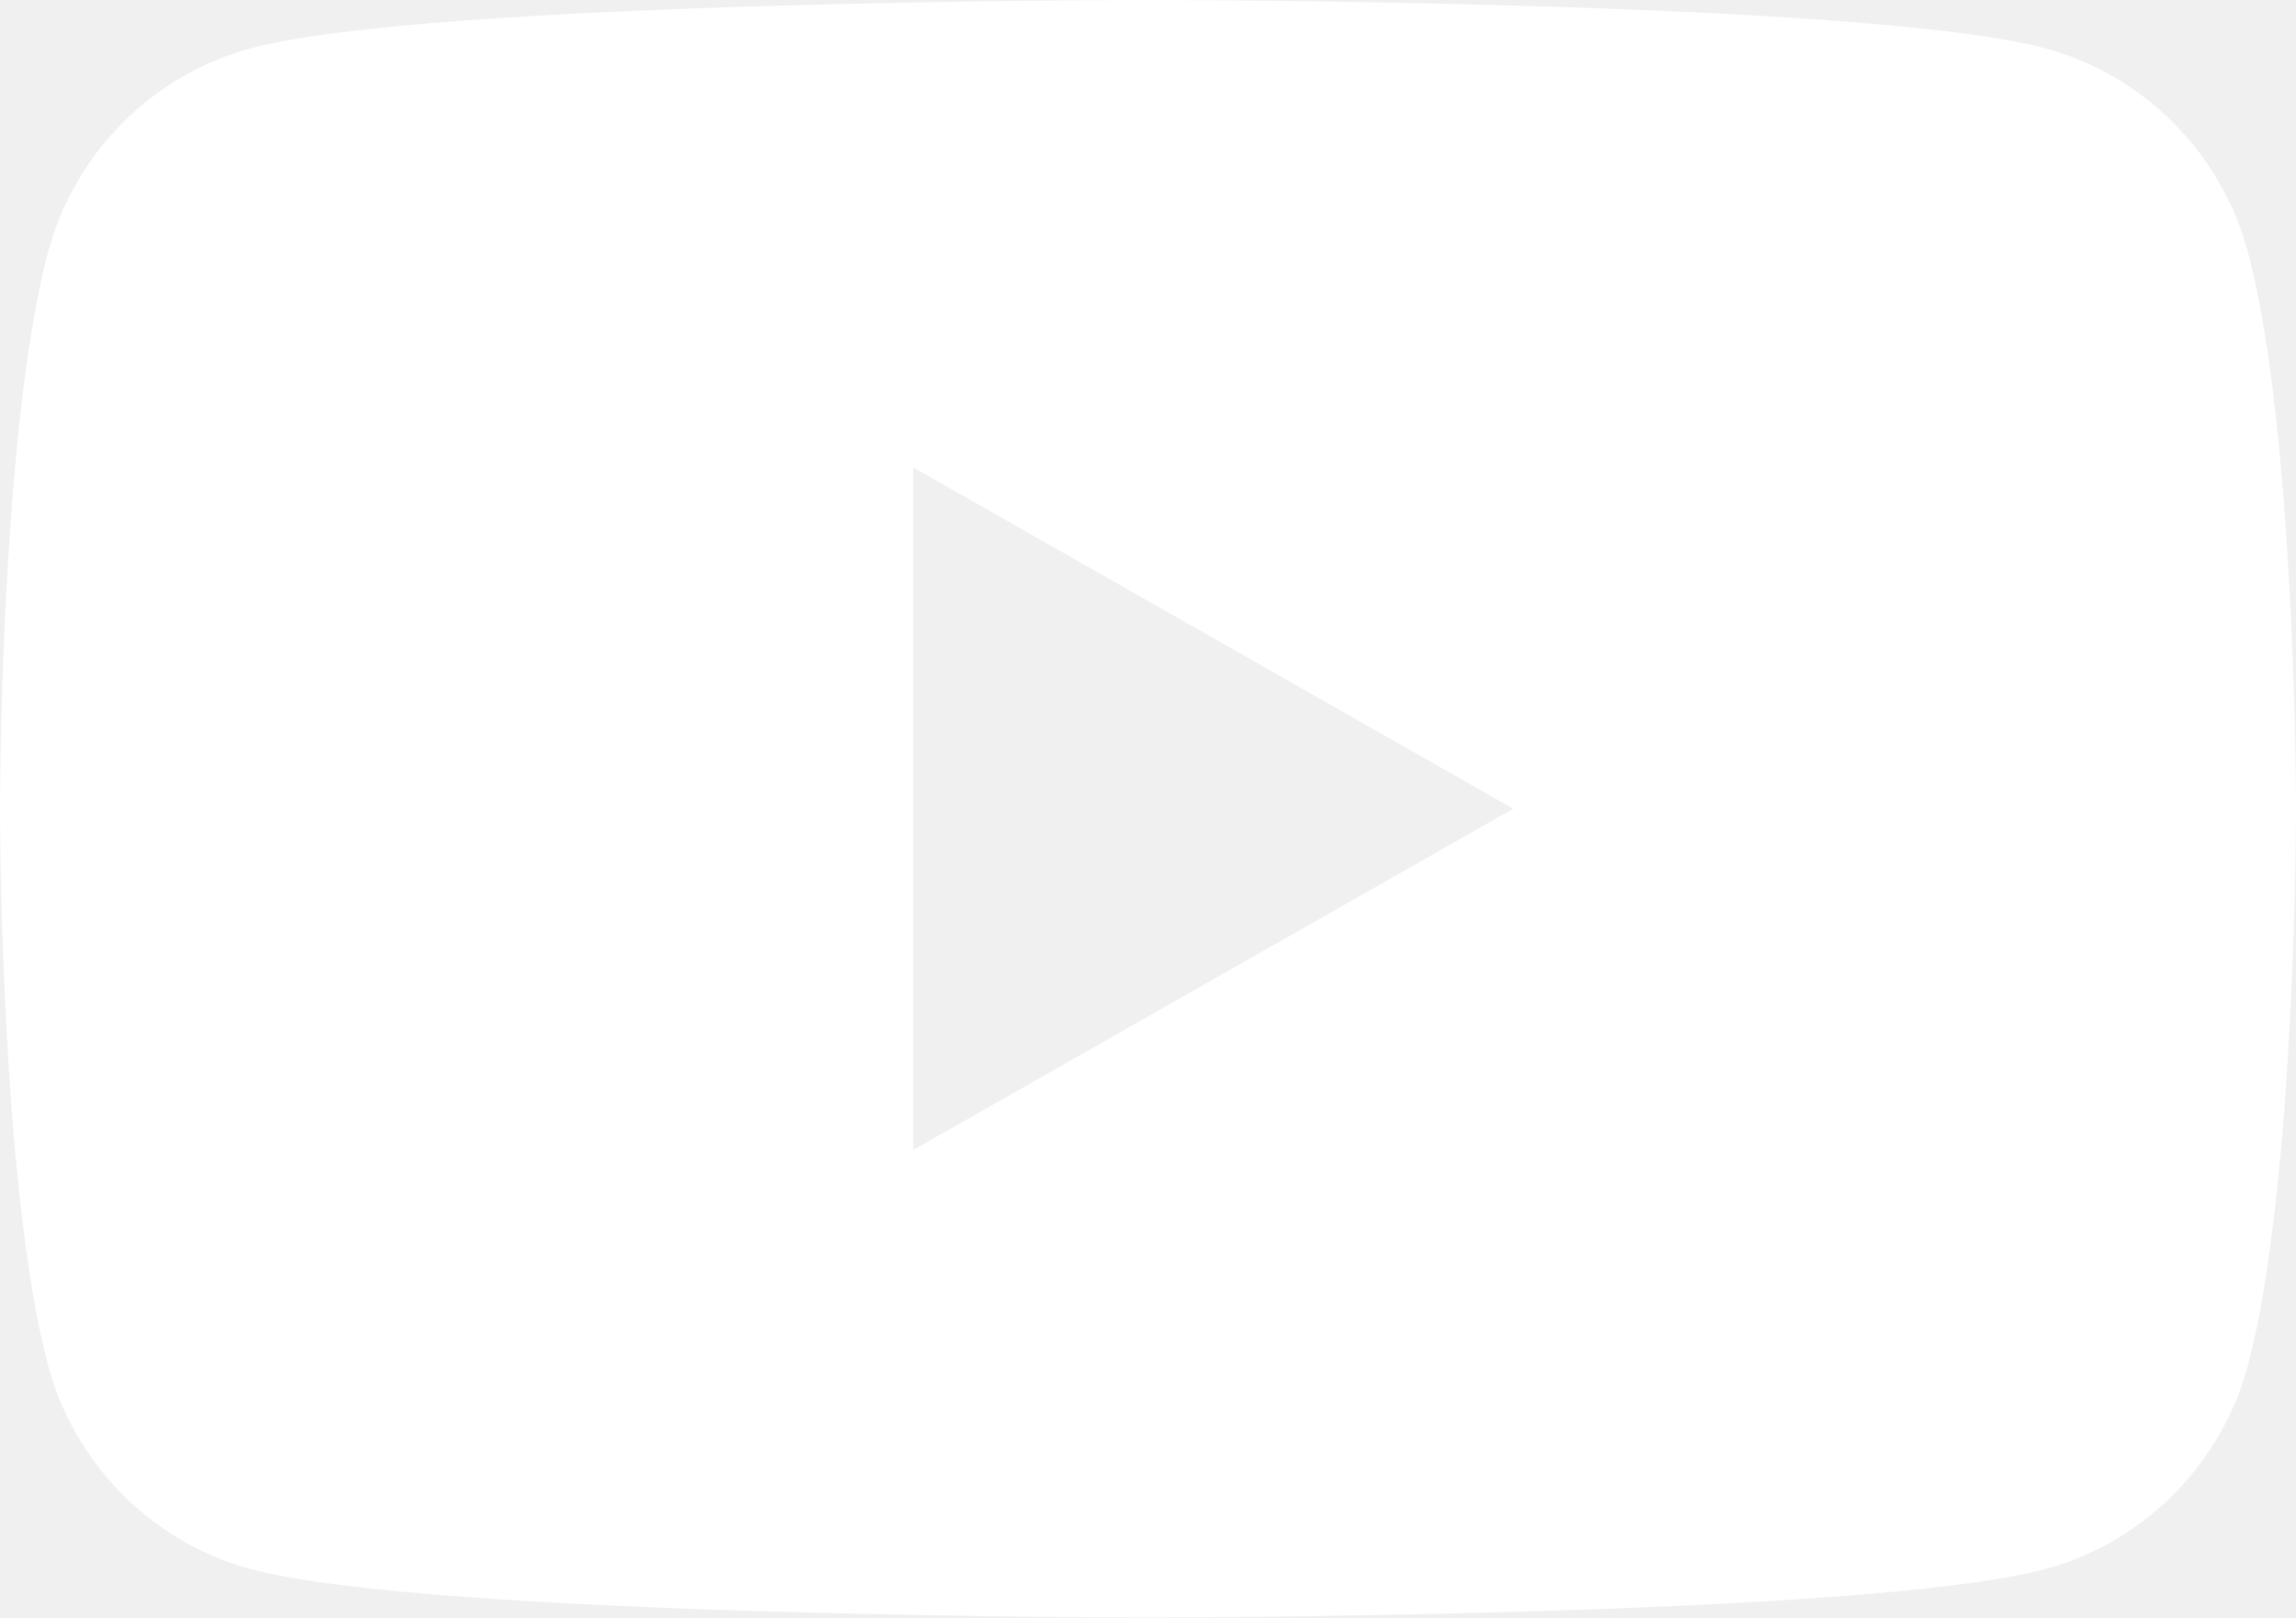
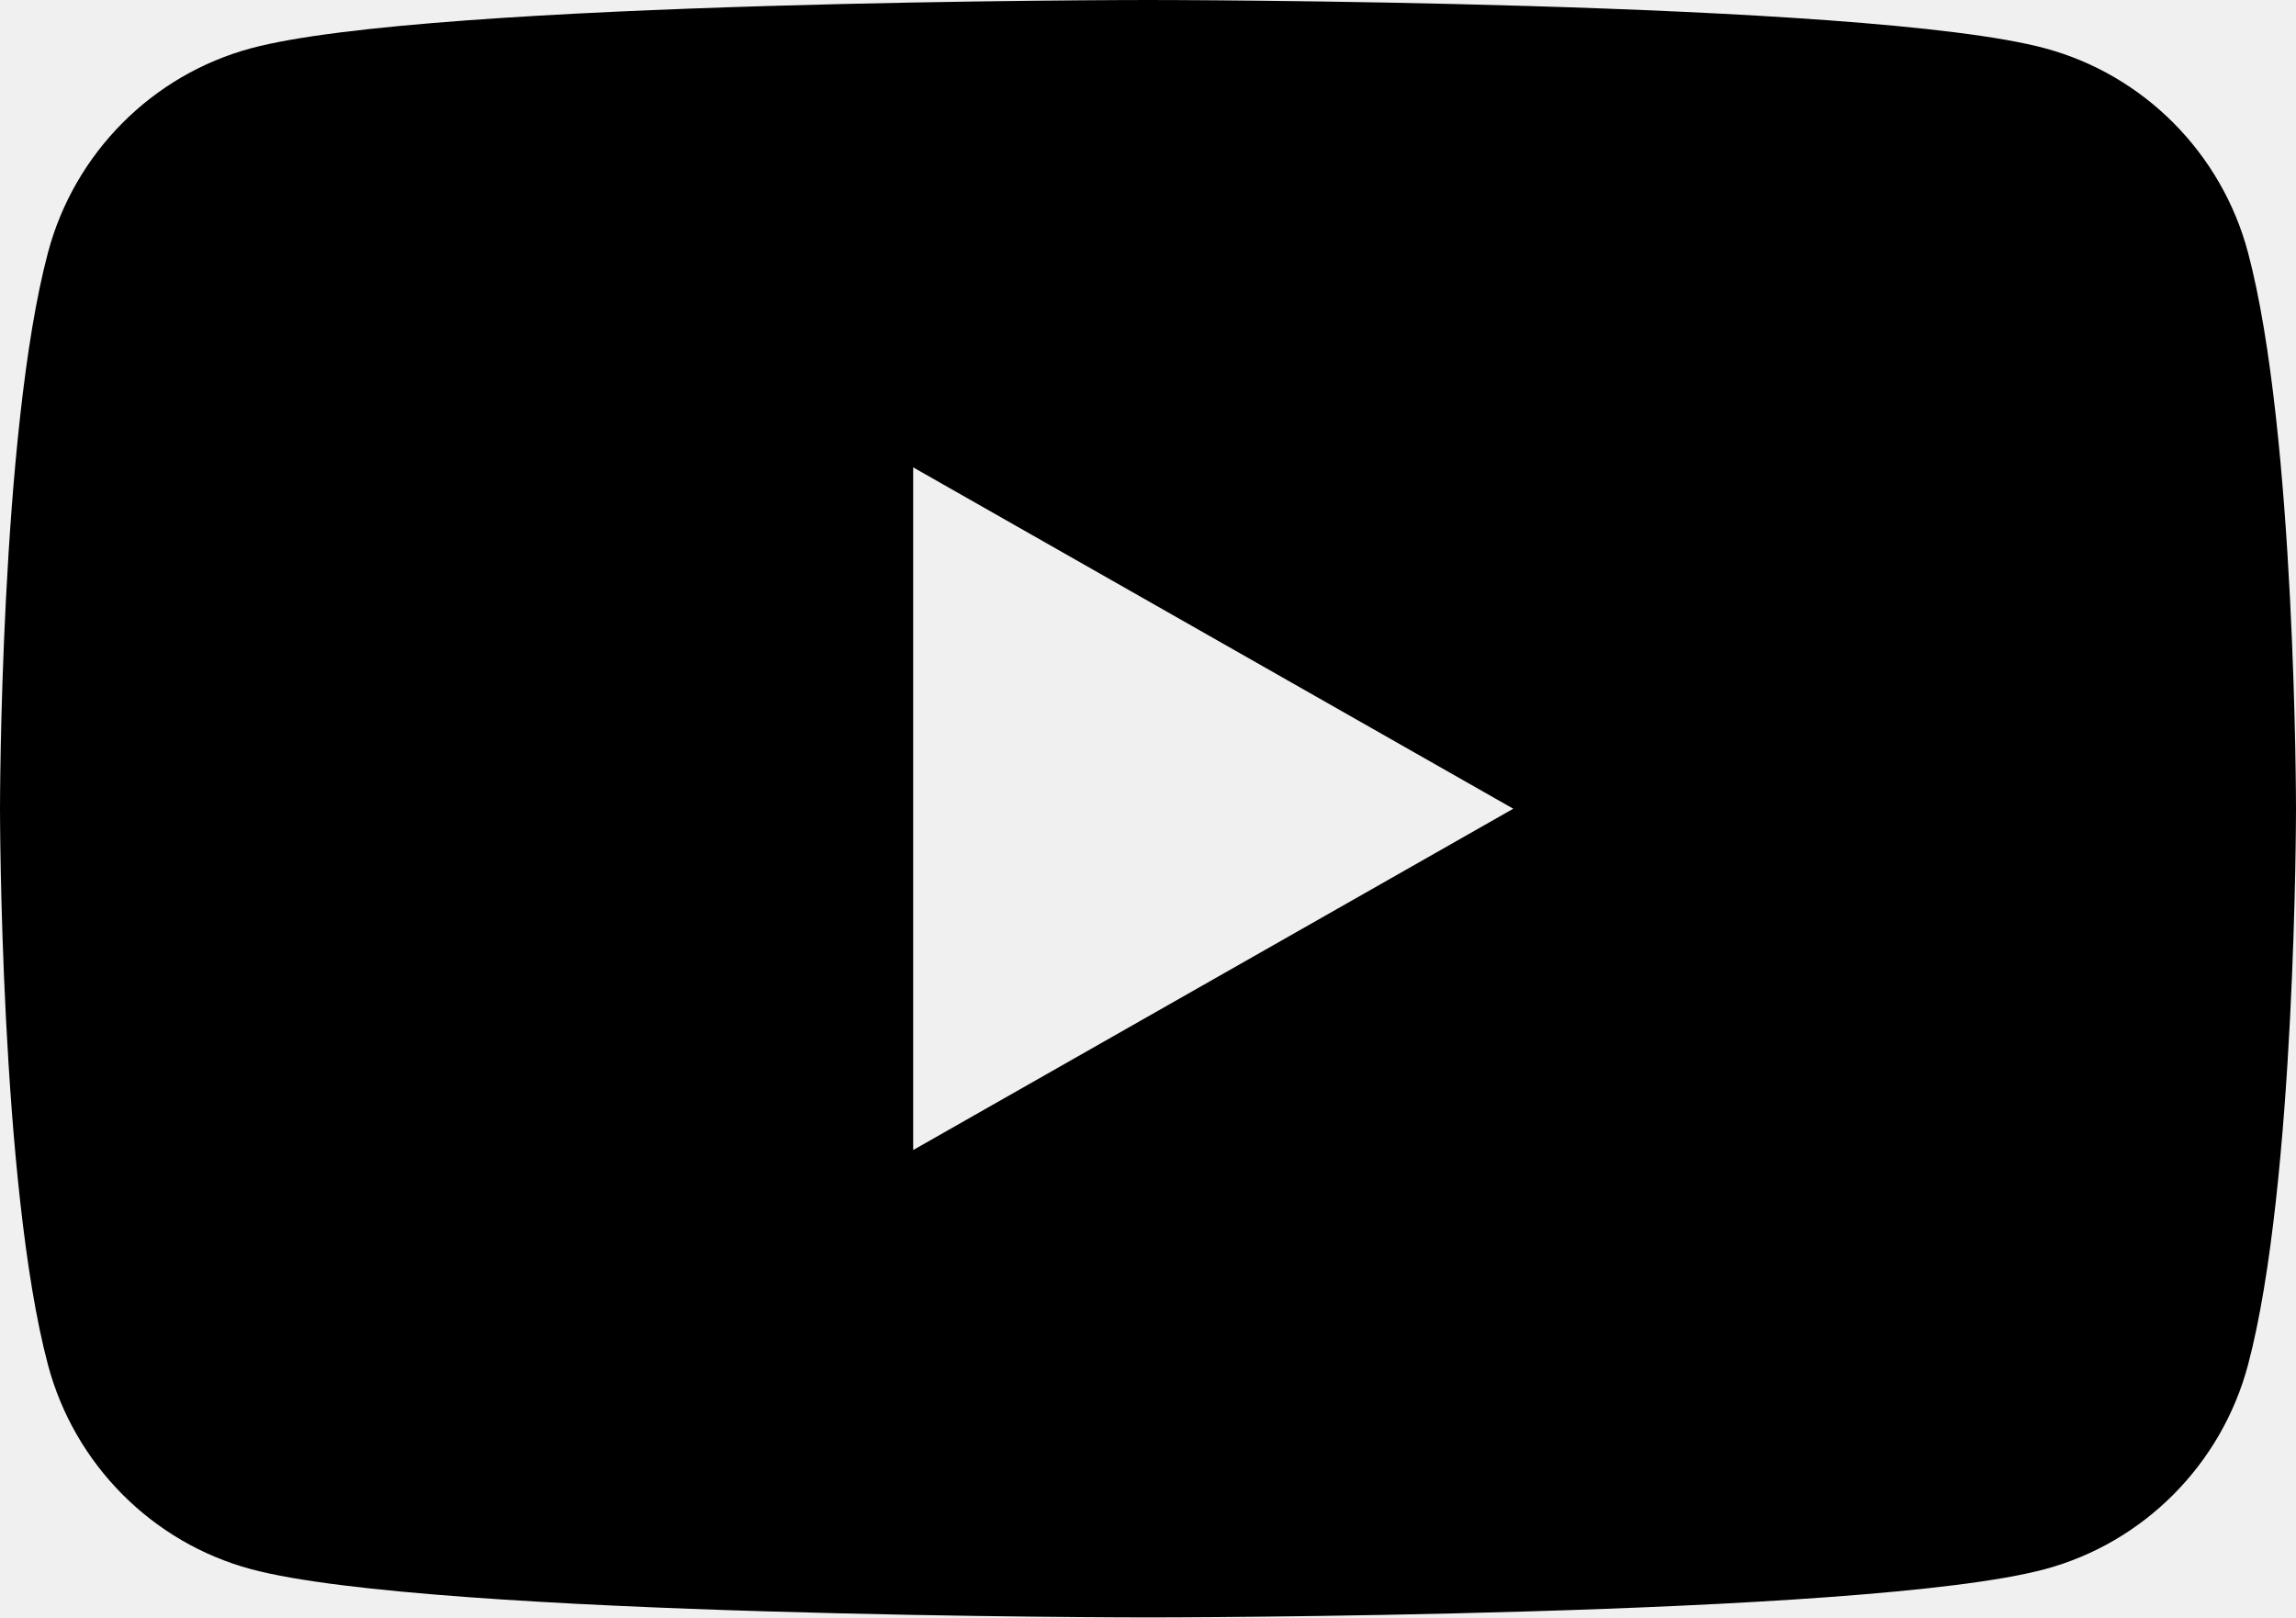
<svg xmlns="http://www.w3.org/2000/svg" version="1.1" id="svg2" xml:space="preserve" width="234.667" height="165.333" viewBox="0 0 234.667 165.333">
  <defs id="defs6" />
  <g id="g10" transform="matrix(1.333333,0,0,-1.333333,0,165.3333)">
    <g id="g12" transform="scale(0.1)">
-       <path d="m 700,358.313 v 523.375 l 460,-261.7 z m 1023.22,688.057 c -20.24,76.22 -79.88,136.24 -155.6,156.61 C 1430.37,1240 880,1240 880,1240 c 0,0 -550.367,0 -687.621,-37.02 C 116.656,1182.61 57.016,1122.59 36.777,1046.37 0,908.227 0,620 0,620 0,620 0,331.777 36.777,193.629 57.016,117.41 116.656,57.391 192.379,37.012 329.633,0 880,0 880,0 c 0,0 550.37,0 687.62,37.012 75.72,20.379 135.36,80.398 155.6,156.617 C 1760,331.777 1760,620 1760,620 c 0,0 0,288.227 -36.78,426.37" style="fill:#ffffff;fill-opacity:1;fill-rule:nonzero;stroke:none" id="path14" />
+       <path d="m 700,358.313 v 523.375 l 460,-261.7 z m 1023.22,688.057 c -20.24,76.22 -79.88,136.24 -155.6,156.61 C 1430.37,1240 880,1240 880,1240 c 0,0 -550.367,0 -687.621,-37.02 C 116.656,1182.61 57.016,1122.59 36.777,1046.37 0,908.227 0,620 0,620 0,620 0,331.777 36.777,193.629 57.016,117.41 116.656,57.391 192.379,37.012 329.633,0 880,0 880,0 c 0,0 550.37,0 687.62,37.012 75.72,20.379 135.36,80.398 155.6,156.617 C 1760,331.777 1760,620 1760,620 c 0,0 0,288.227 -36.78,426.37" style="fill:currentColor;fill-opacity:1;fill-rule:nonzero;stroke:none" id="path14" />
    </g>
  </g>
</svg>
